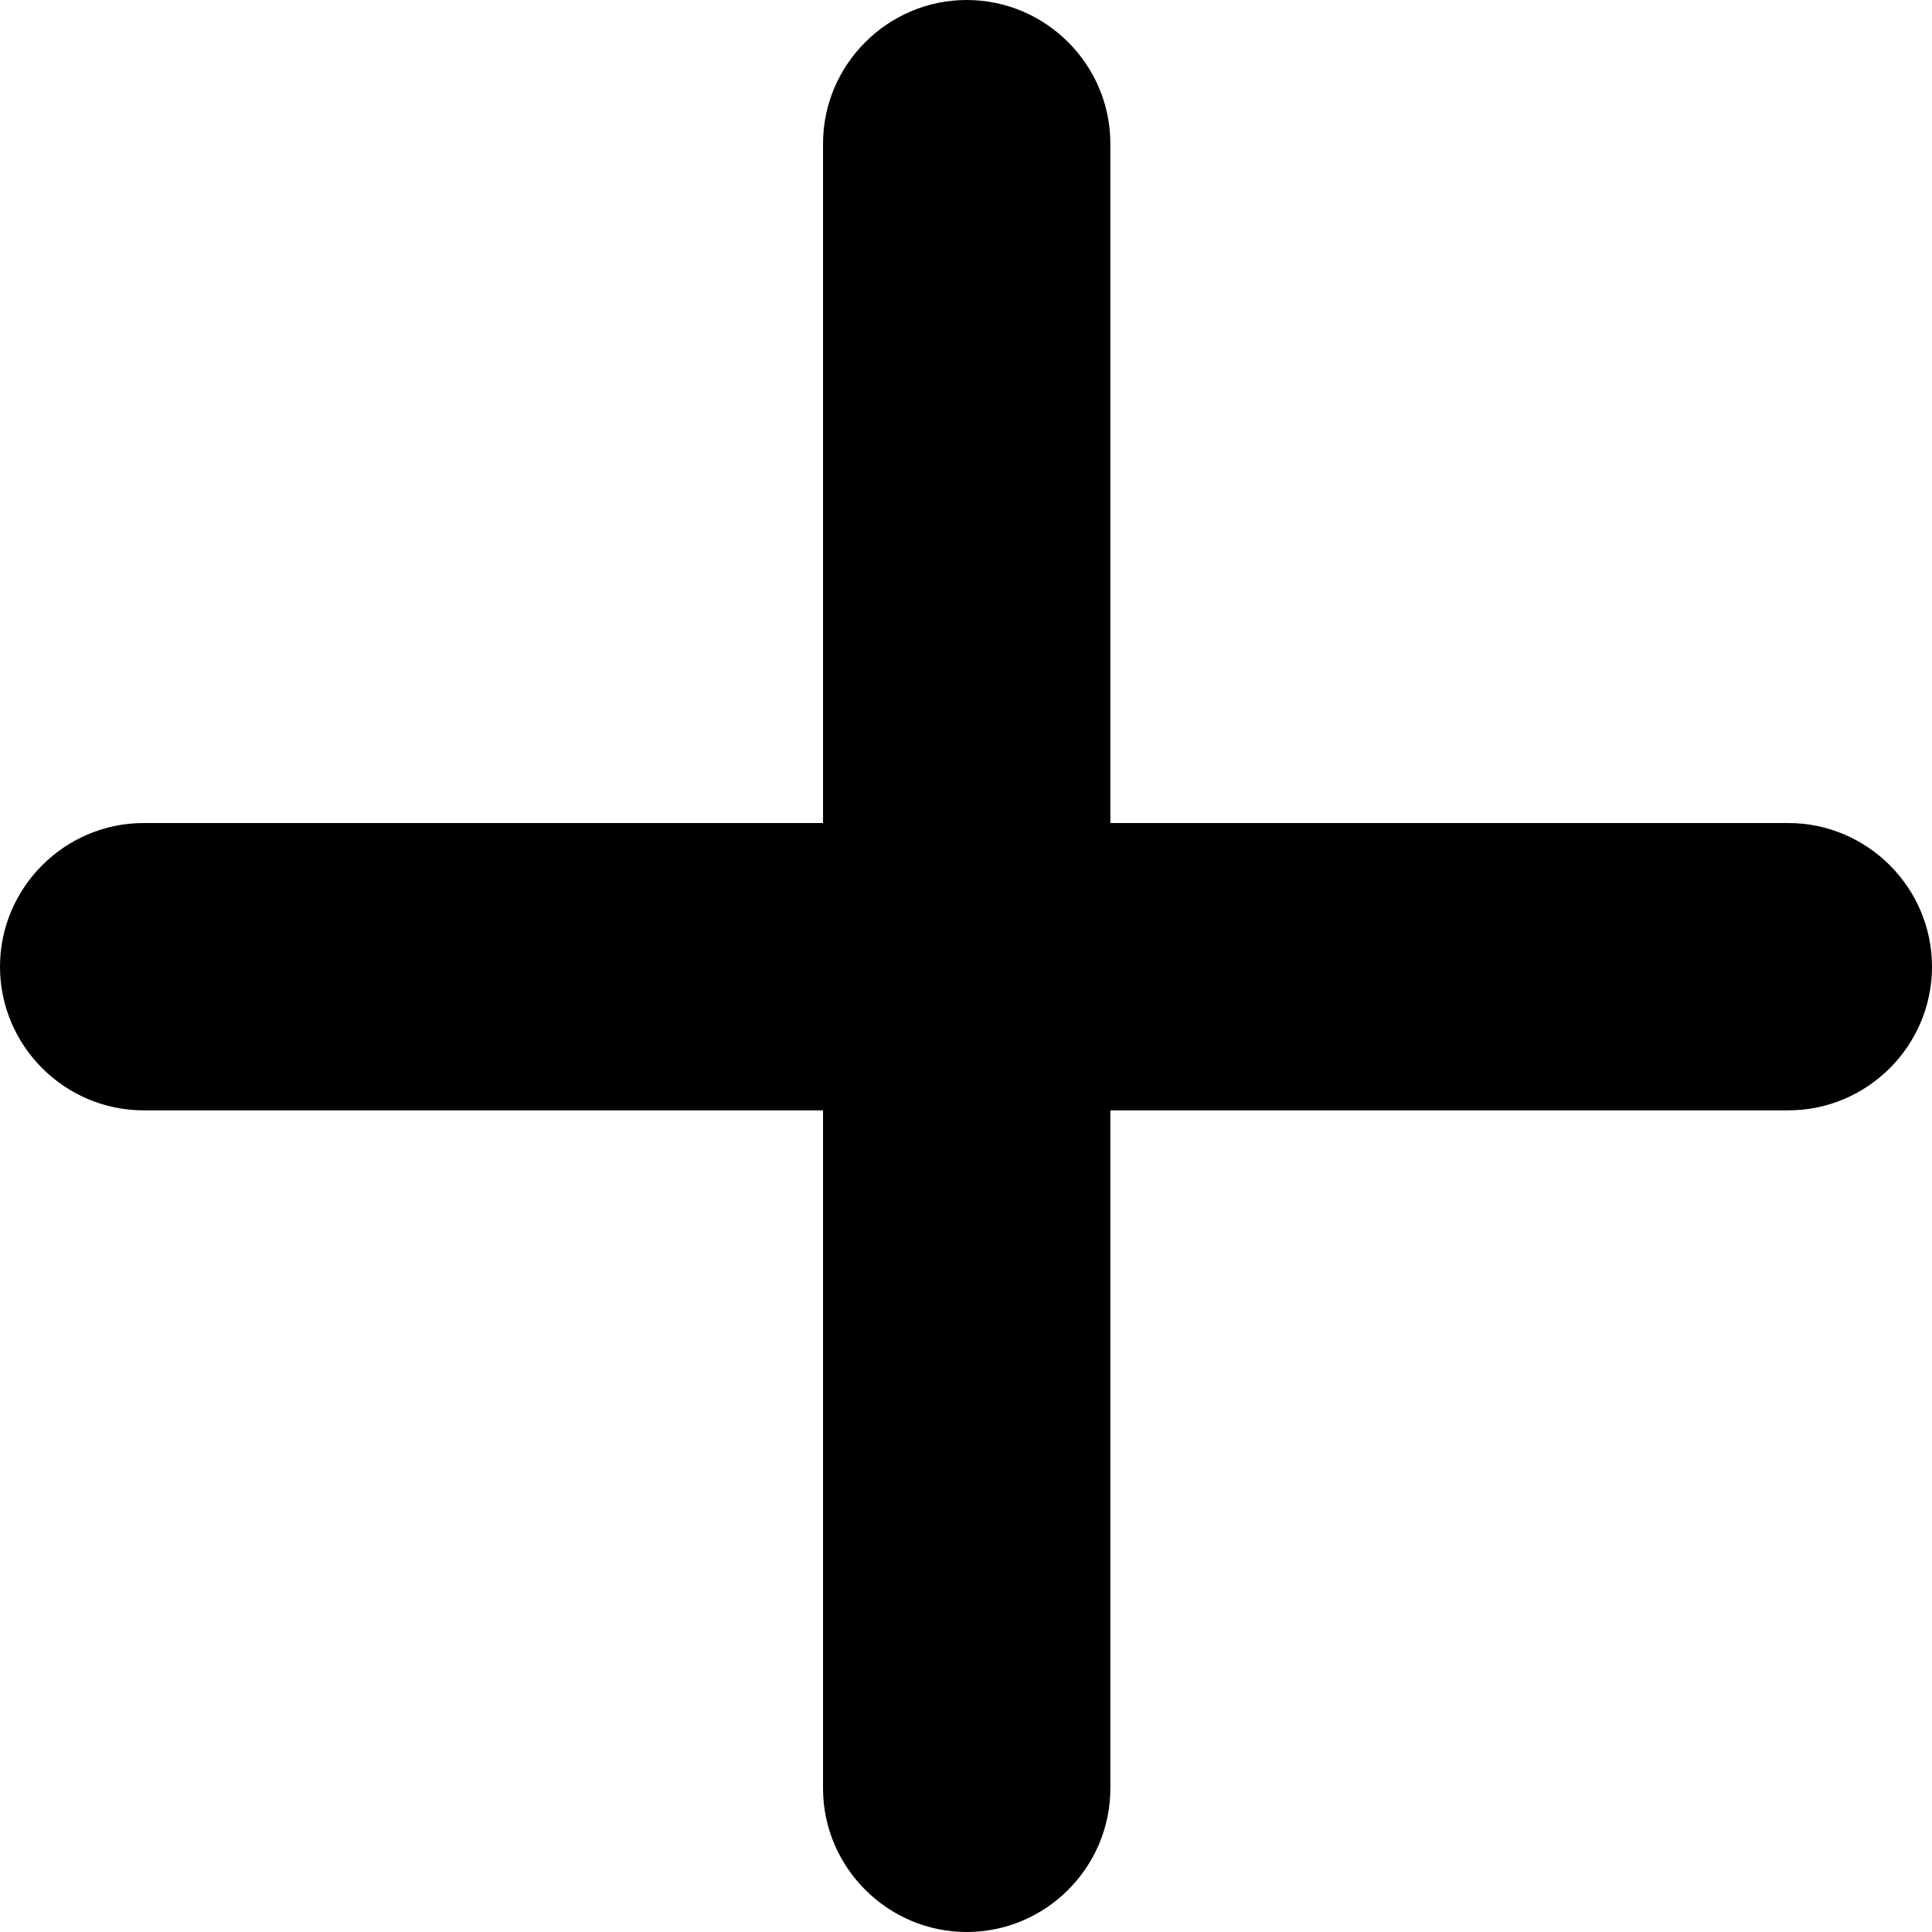
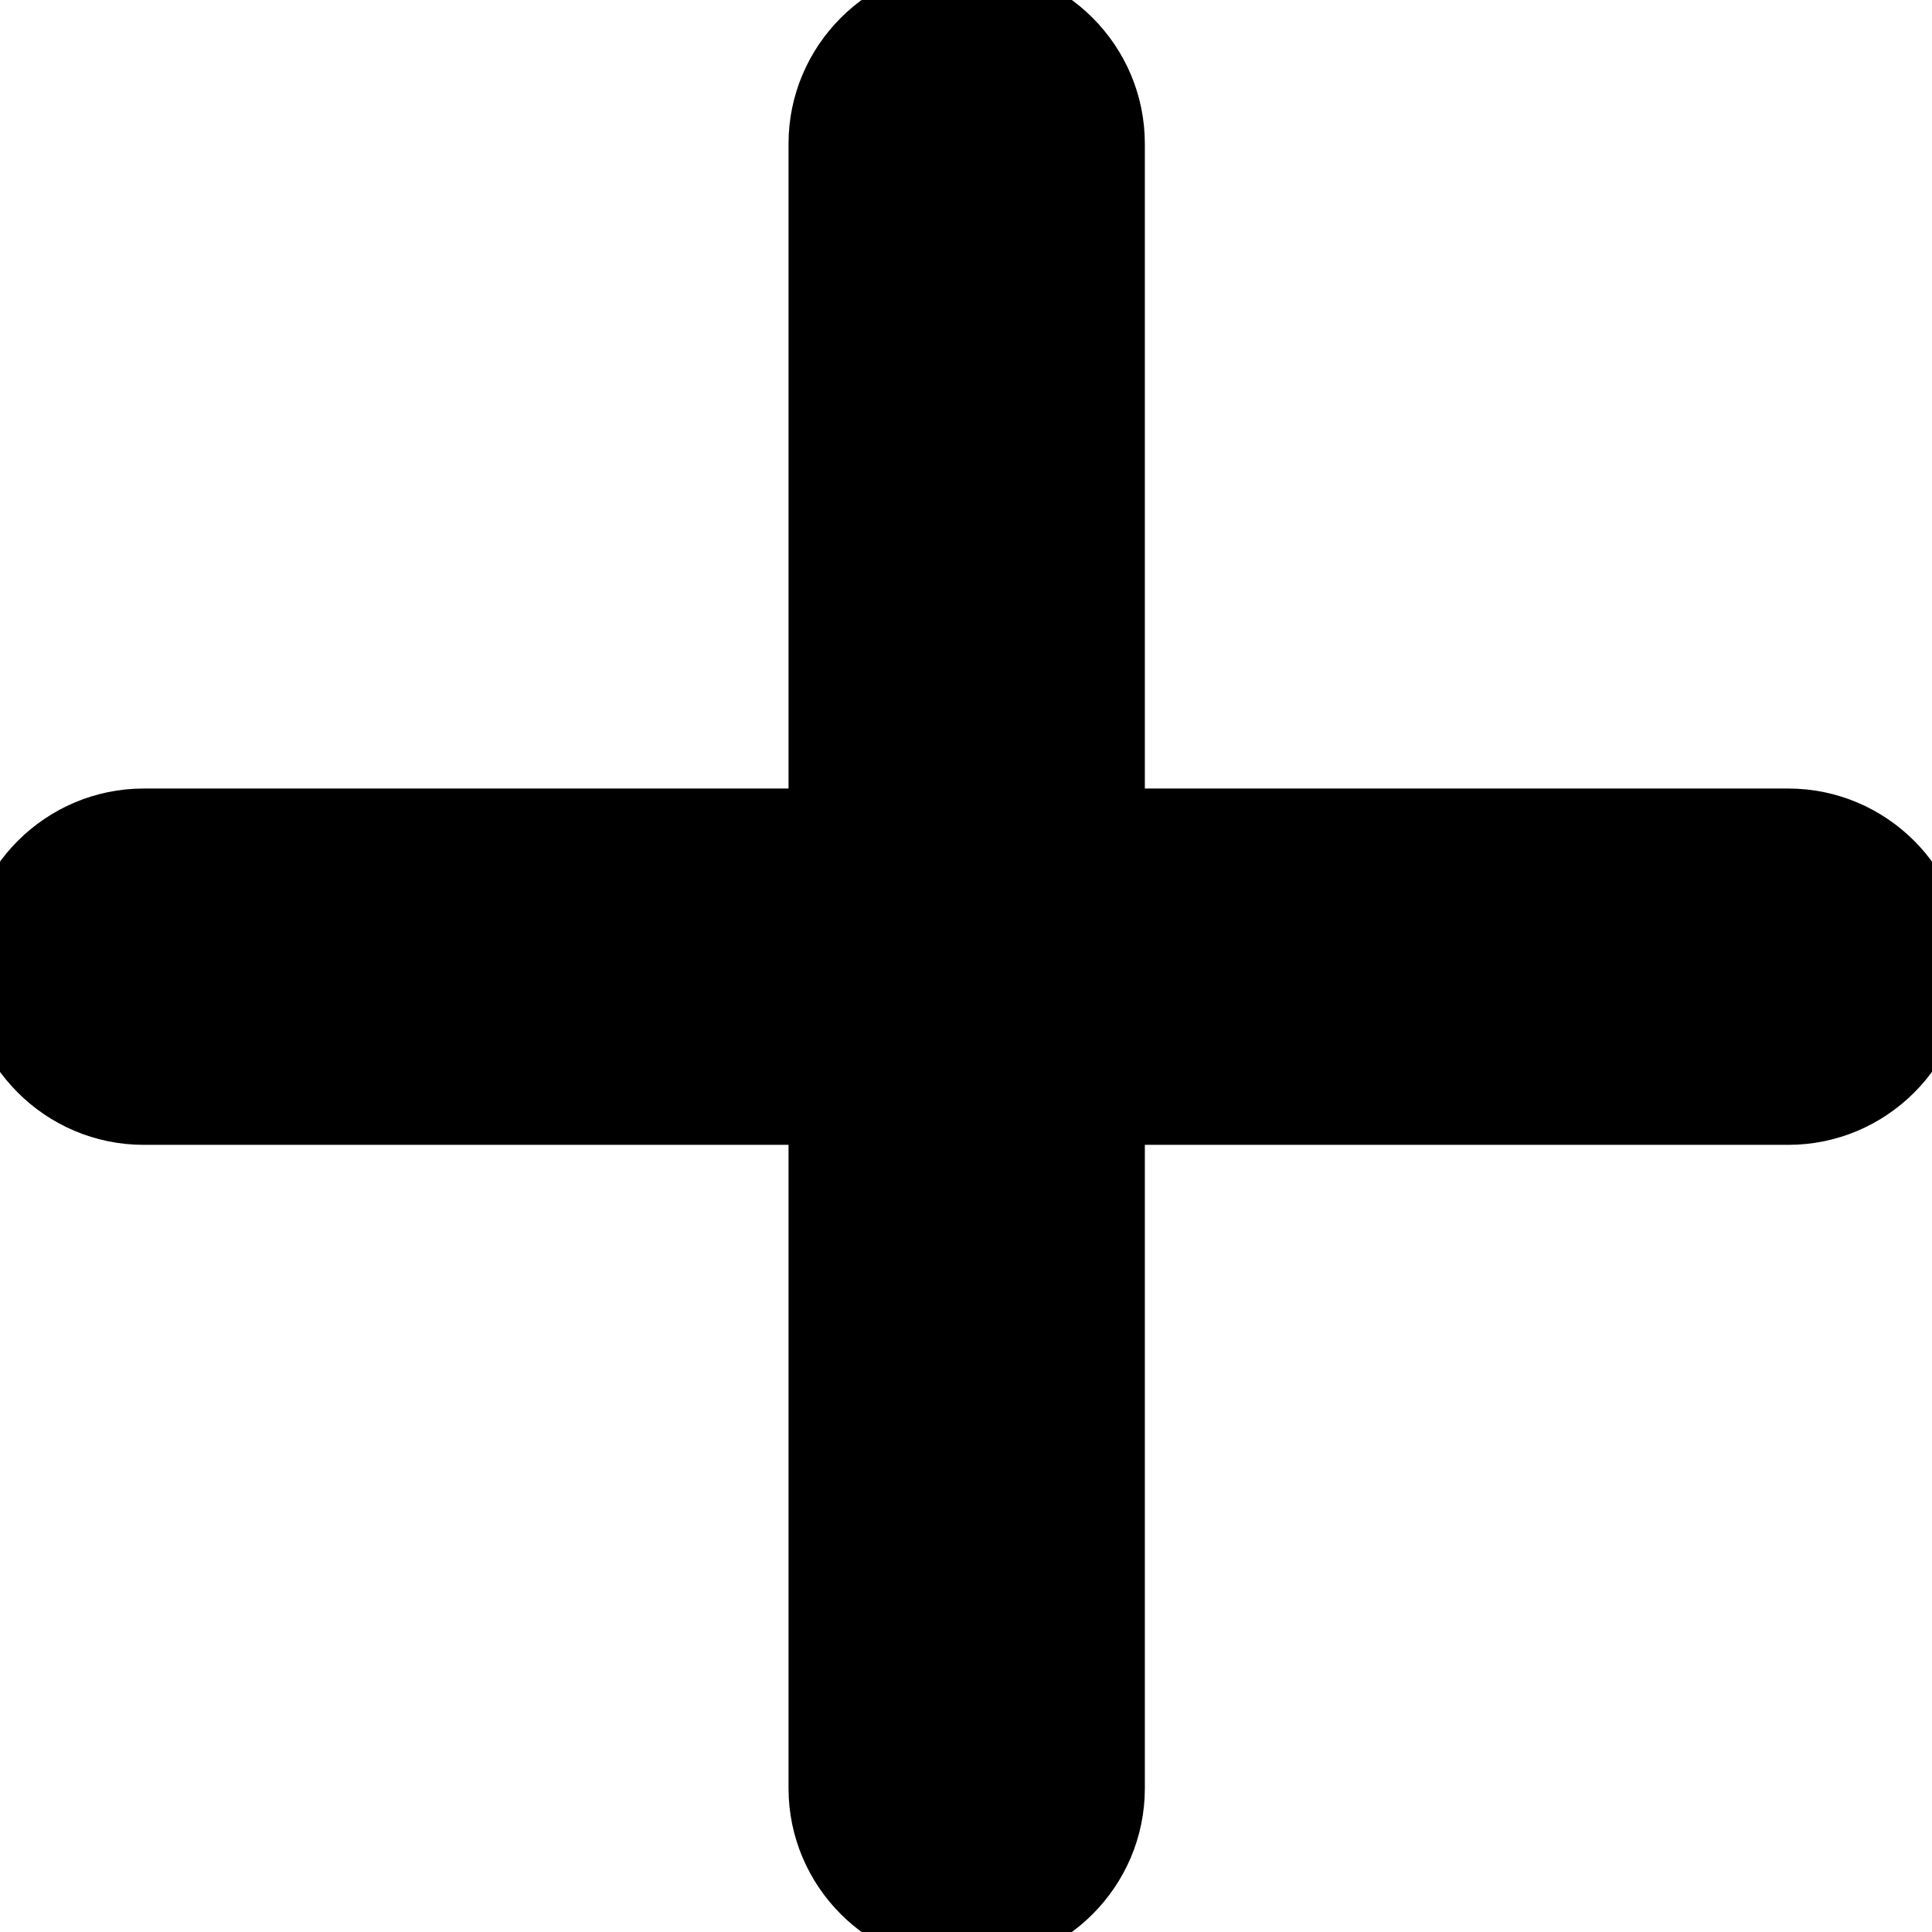
<svg xmlns="http://www.w3.org/2000/svg" width="14" height="14" viewBox="0 0 14 14" fill="none">
-   <path d="M8.046 12.959V1.041C8.046 0.468 7.578 0 7.005 0C6.433 0 5.964 0.468 5.964 1.041V12.959C5.964 13.532 6.433 14 7.005 14C7.578 14 8.046 13.532 8.046 12.959ZM14 7.005C14 6.433 13.532 5.964 12.959 5.964H1.041C0.468 5.964 0 6.433 0 7.005C0 7.578 0.468 8.046 1.041 8.046H12.959C13.532 8.046 14 7.578 14 7.005Z" fill="currentColor" />
+   <path stroke="currentColor" stroke-width="0.5" d="M8.046 12.959V1.041C8.046 0.468 7.578 0 7.005 0C6.433 0 5.964 0.468 5.964 1.041V12.959C5.964 13.532 6.433 14 7.005 14C7.578 14 8.046 13.532 8.046 12.959ZM14 7.005C14 6.433 13.532 5.964 12.959 5.964H1.041C0.468 5.964 0 6.433 0 7.005C0 7.578 0.468 8.046 1.041 8.046H12.959C13.532 8.046 14 7.578 14 7.005Z" fill="currentColor" />
</svg>
